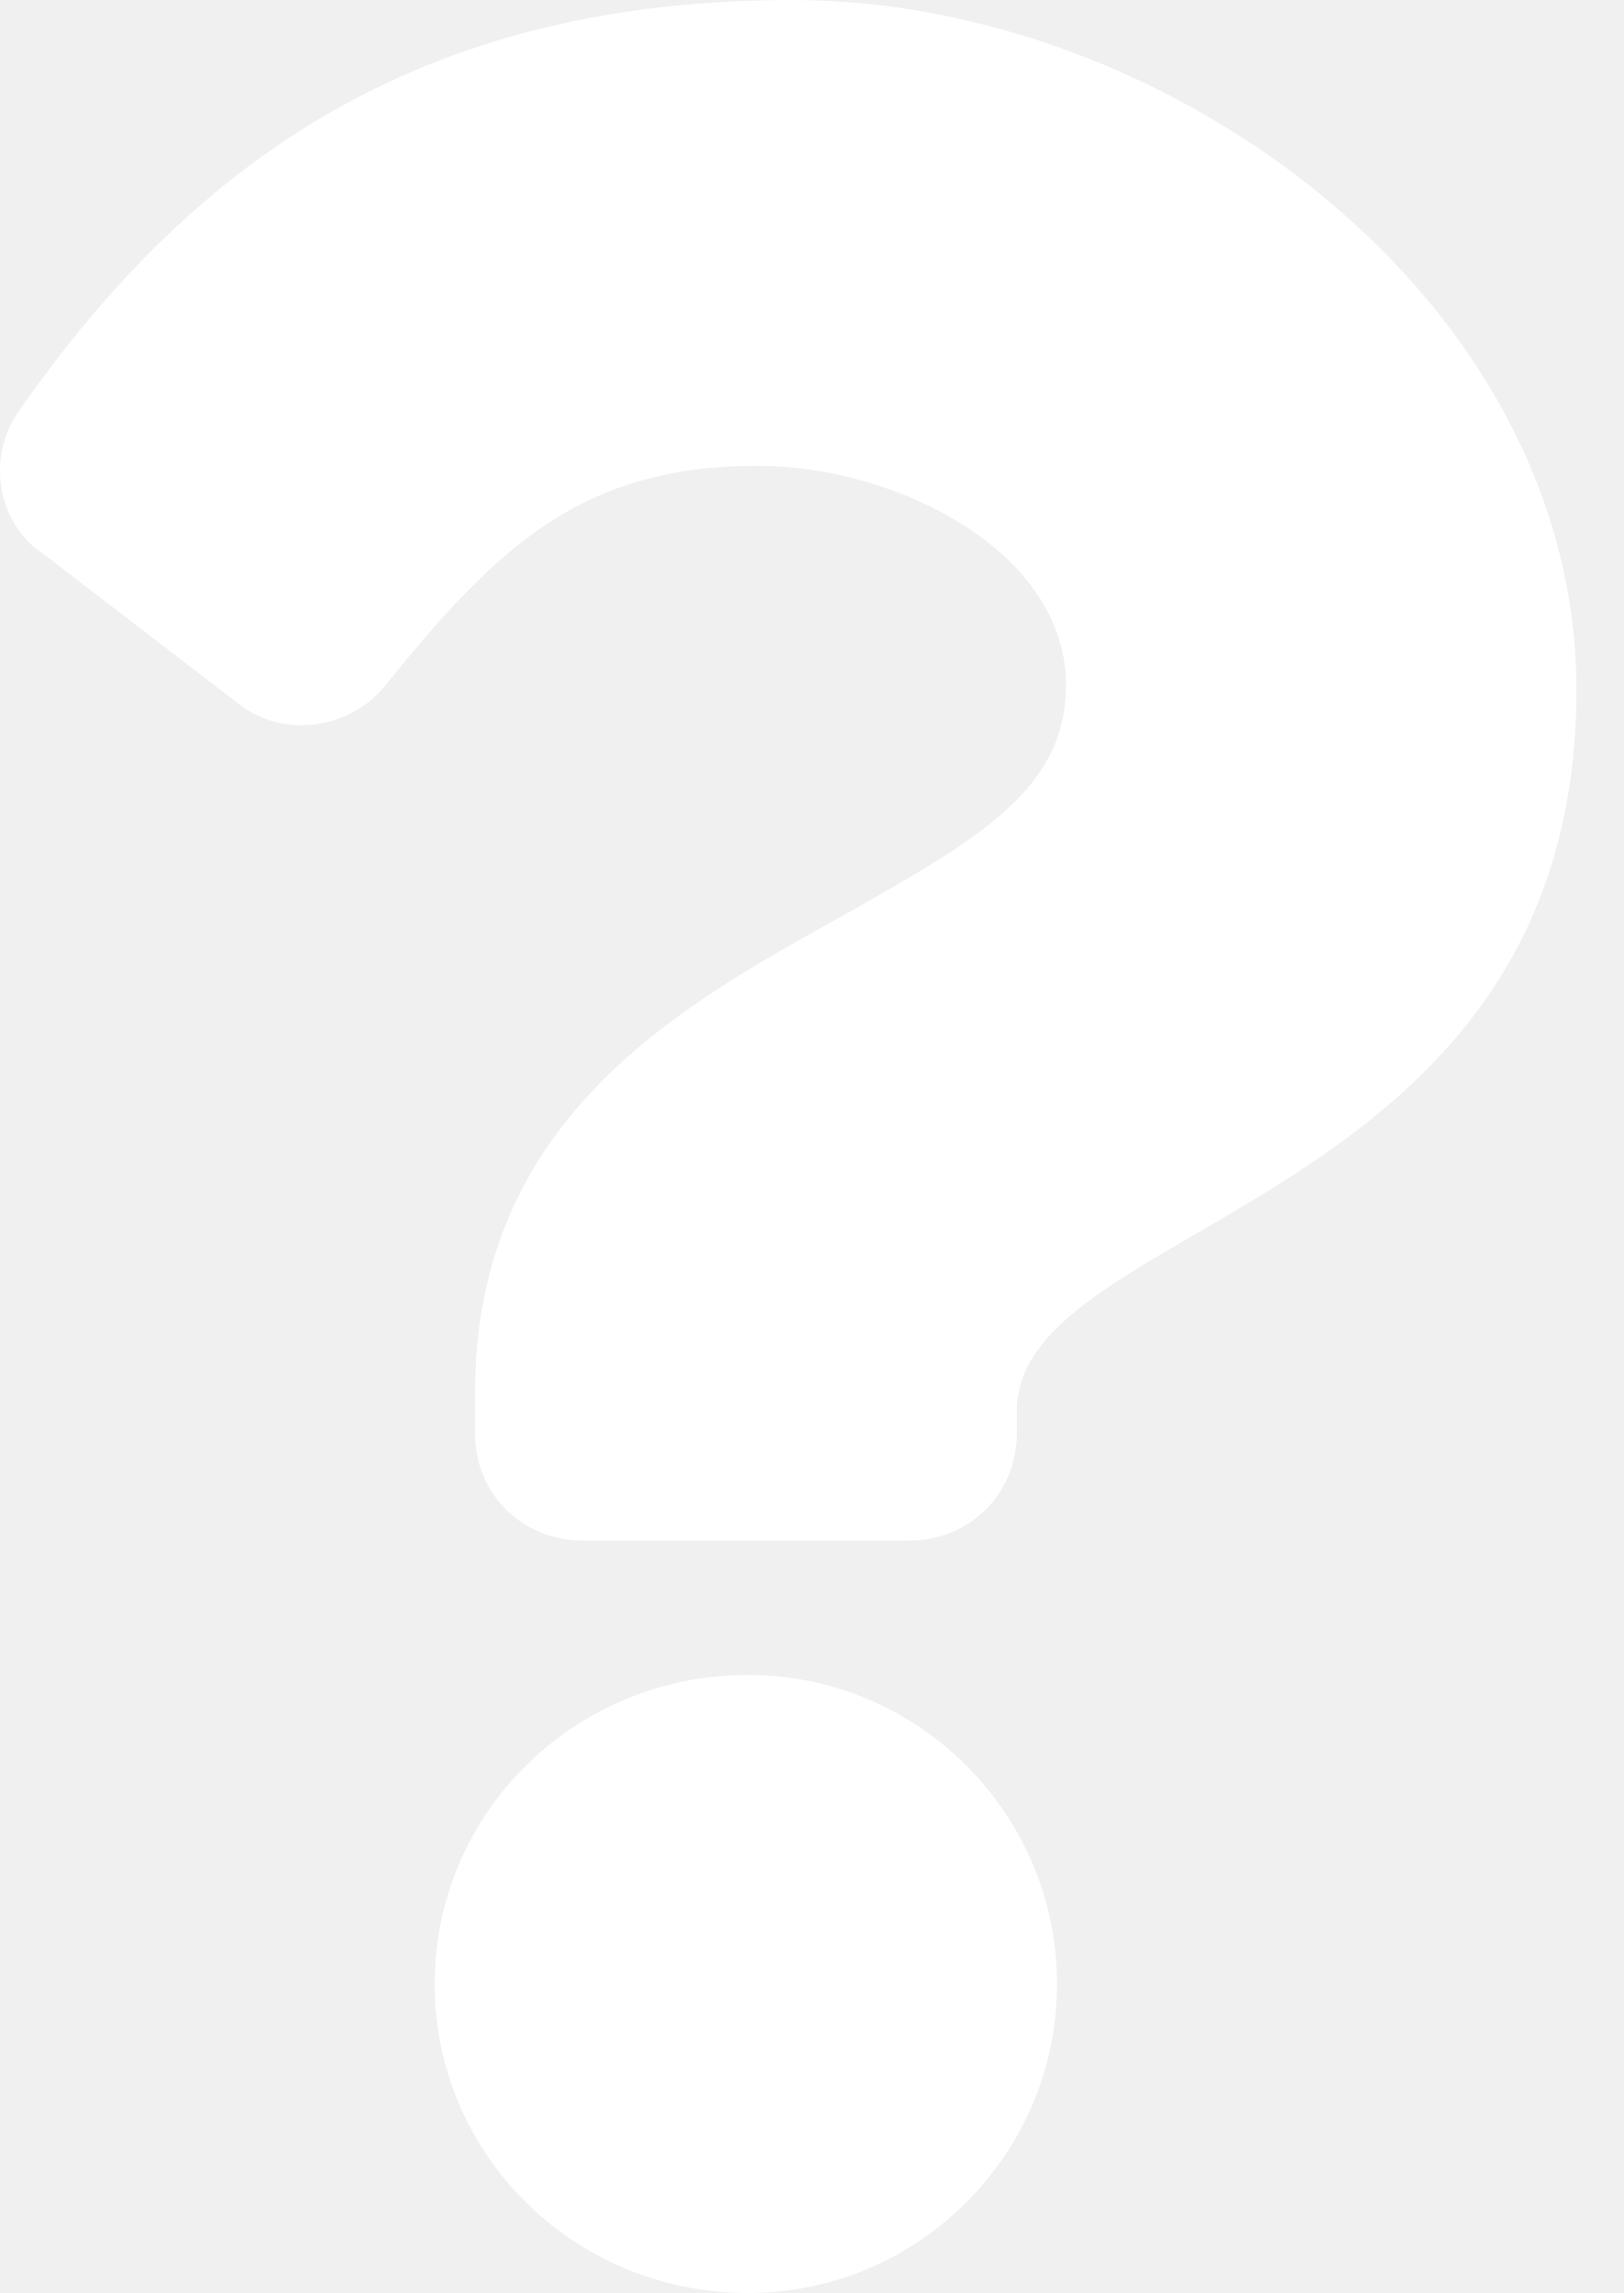
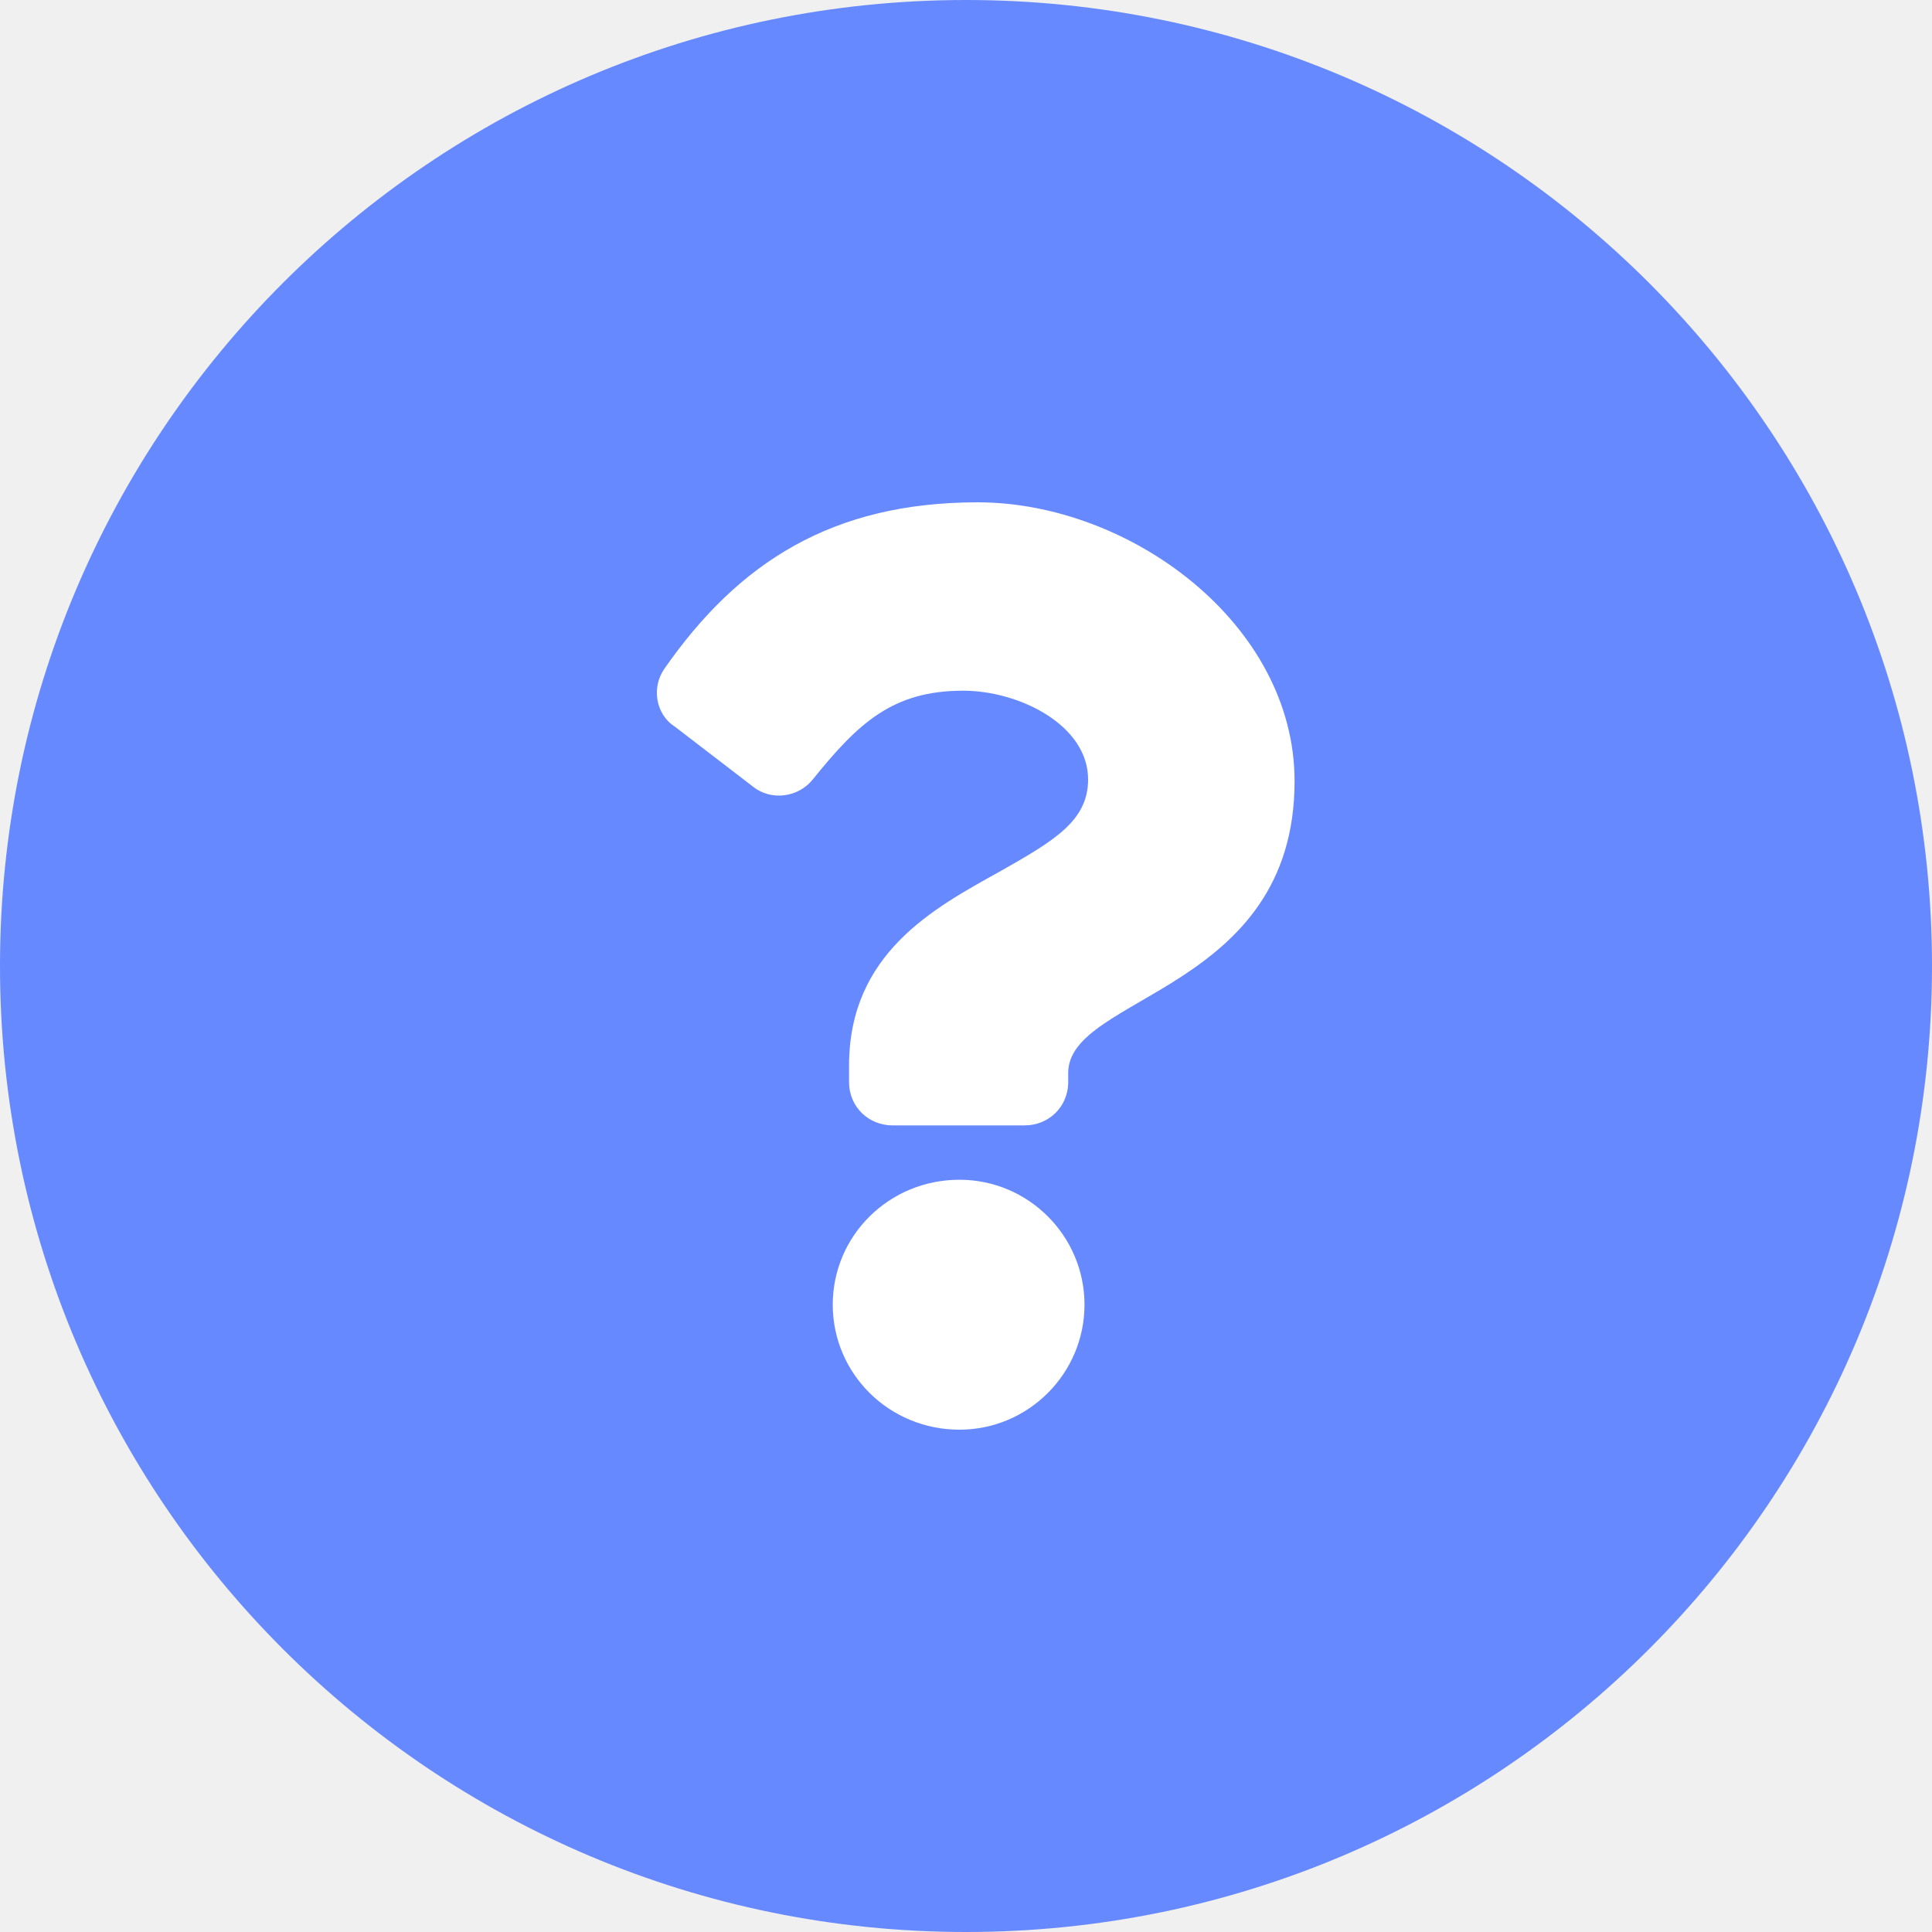
- <svg xmlns="http://www.w3.org/2000/svg" width="17" height="24" viewBox="0 0 17 24" fill="none">
-   <path d="M8.301 0C4.551 0 2.113 1.547 0.191 4.312C-0.137 4.781 -0.043 5.484 0.473 5.812L2.488 7.359C2.957 7.734 3.66 7.641 4.035 7.172C5.207 5.719 6.098 4.875 7.926 4.875C9.379 4.875 11.16 5.766 11.16 7.172C11.16 8.25 10.27 8.766 8.863 9.562C7.176 10.5 4.973 11.672 4.973 14.578V15C4.973 15.656 5.488 16.125 6.098 16.125H9.52C10.129 16.125 10.645 15.656 10.645 15V14.766C10.645 12.75 16.504 12.656 16.504 7.219C16.504 3.141 12.238 0 8.301 0ZM7.832 17.531C6.004 17.531 4.551 18.984 4.551 20.766C4.551 22.547 6.004 24 7.832 24C9.613 24 11.066 22.547 11.066 20.766C11.066 18.984 9.613 17.531 7.832 17.531Z" fill="white" />
+ <svg xmlns="http://www.w3.org/2000/svg" width="30" height="30" viewBox="0 0 30 30">
+   <circle cx="15" cy="15" r="15" fill="#6789FF" />
+   <path d="M15.181 7.8C12.931 7.8 11.468 8.728 10.315 10.387C10.118 10.669 10.174 11.09 10.484 11.287L11.693 12.215C11.974 12.44 12.396 12.384 12.621 12.103C13.324 11.231 13.859 10.725 14.956 10.725C15.827 10.725 16.896 11.259 16.896 12.103C16.896 12.75 16.362 13.059 15.518 13.537C14.505 14.1 13.184 14.803 13.184 16.547V16.8C13.184 17.194 13.493 17.475 13.859 17.475H15.912C16.277 17.475 16.587 17.194 16.587 16.8V16.659C16.587 15.45 20.102 15.394 20.102 12.131C20.102 9.684 17.543 7.8 15.181 7.8ZM14.899 18.319C13.802 18.319 12.931 19.19 12.931 20.259C12.931 21.328 13.802 22.2 14.899 22.2C15.968 22.2 16.84 21.328 16.84 20.259C16.84 19.19 15.968 18.319 14.899 18.319Z" fill="white" />
</svg>
